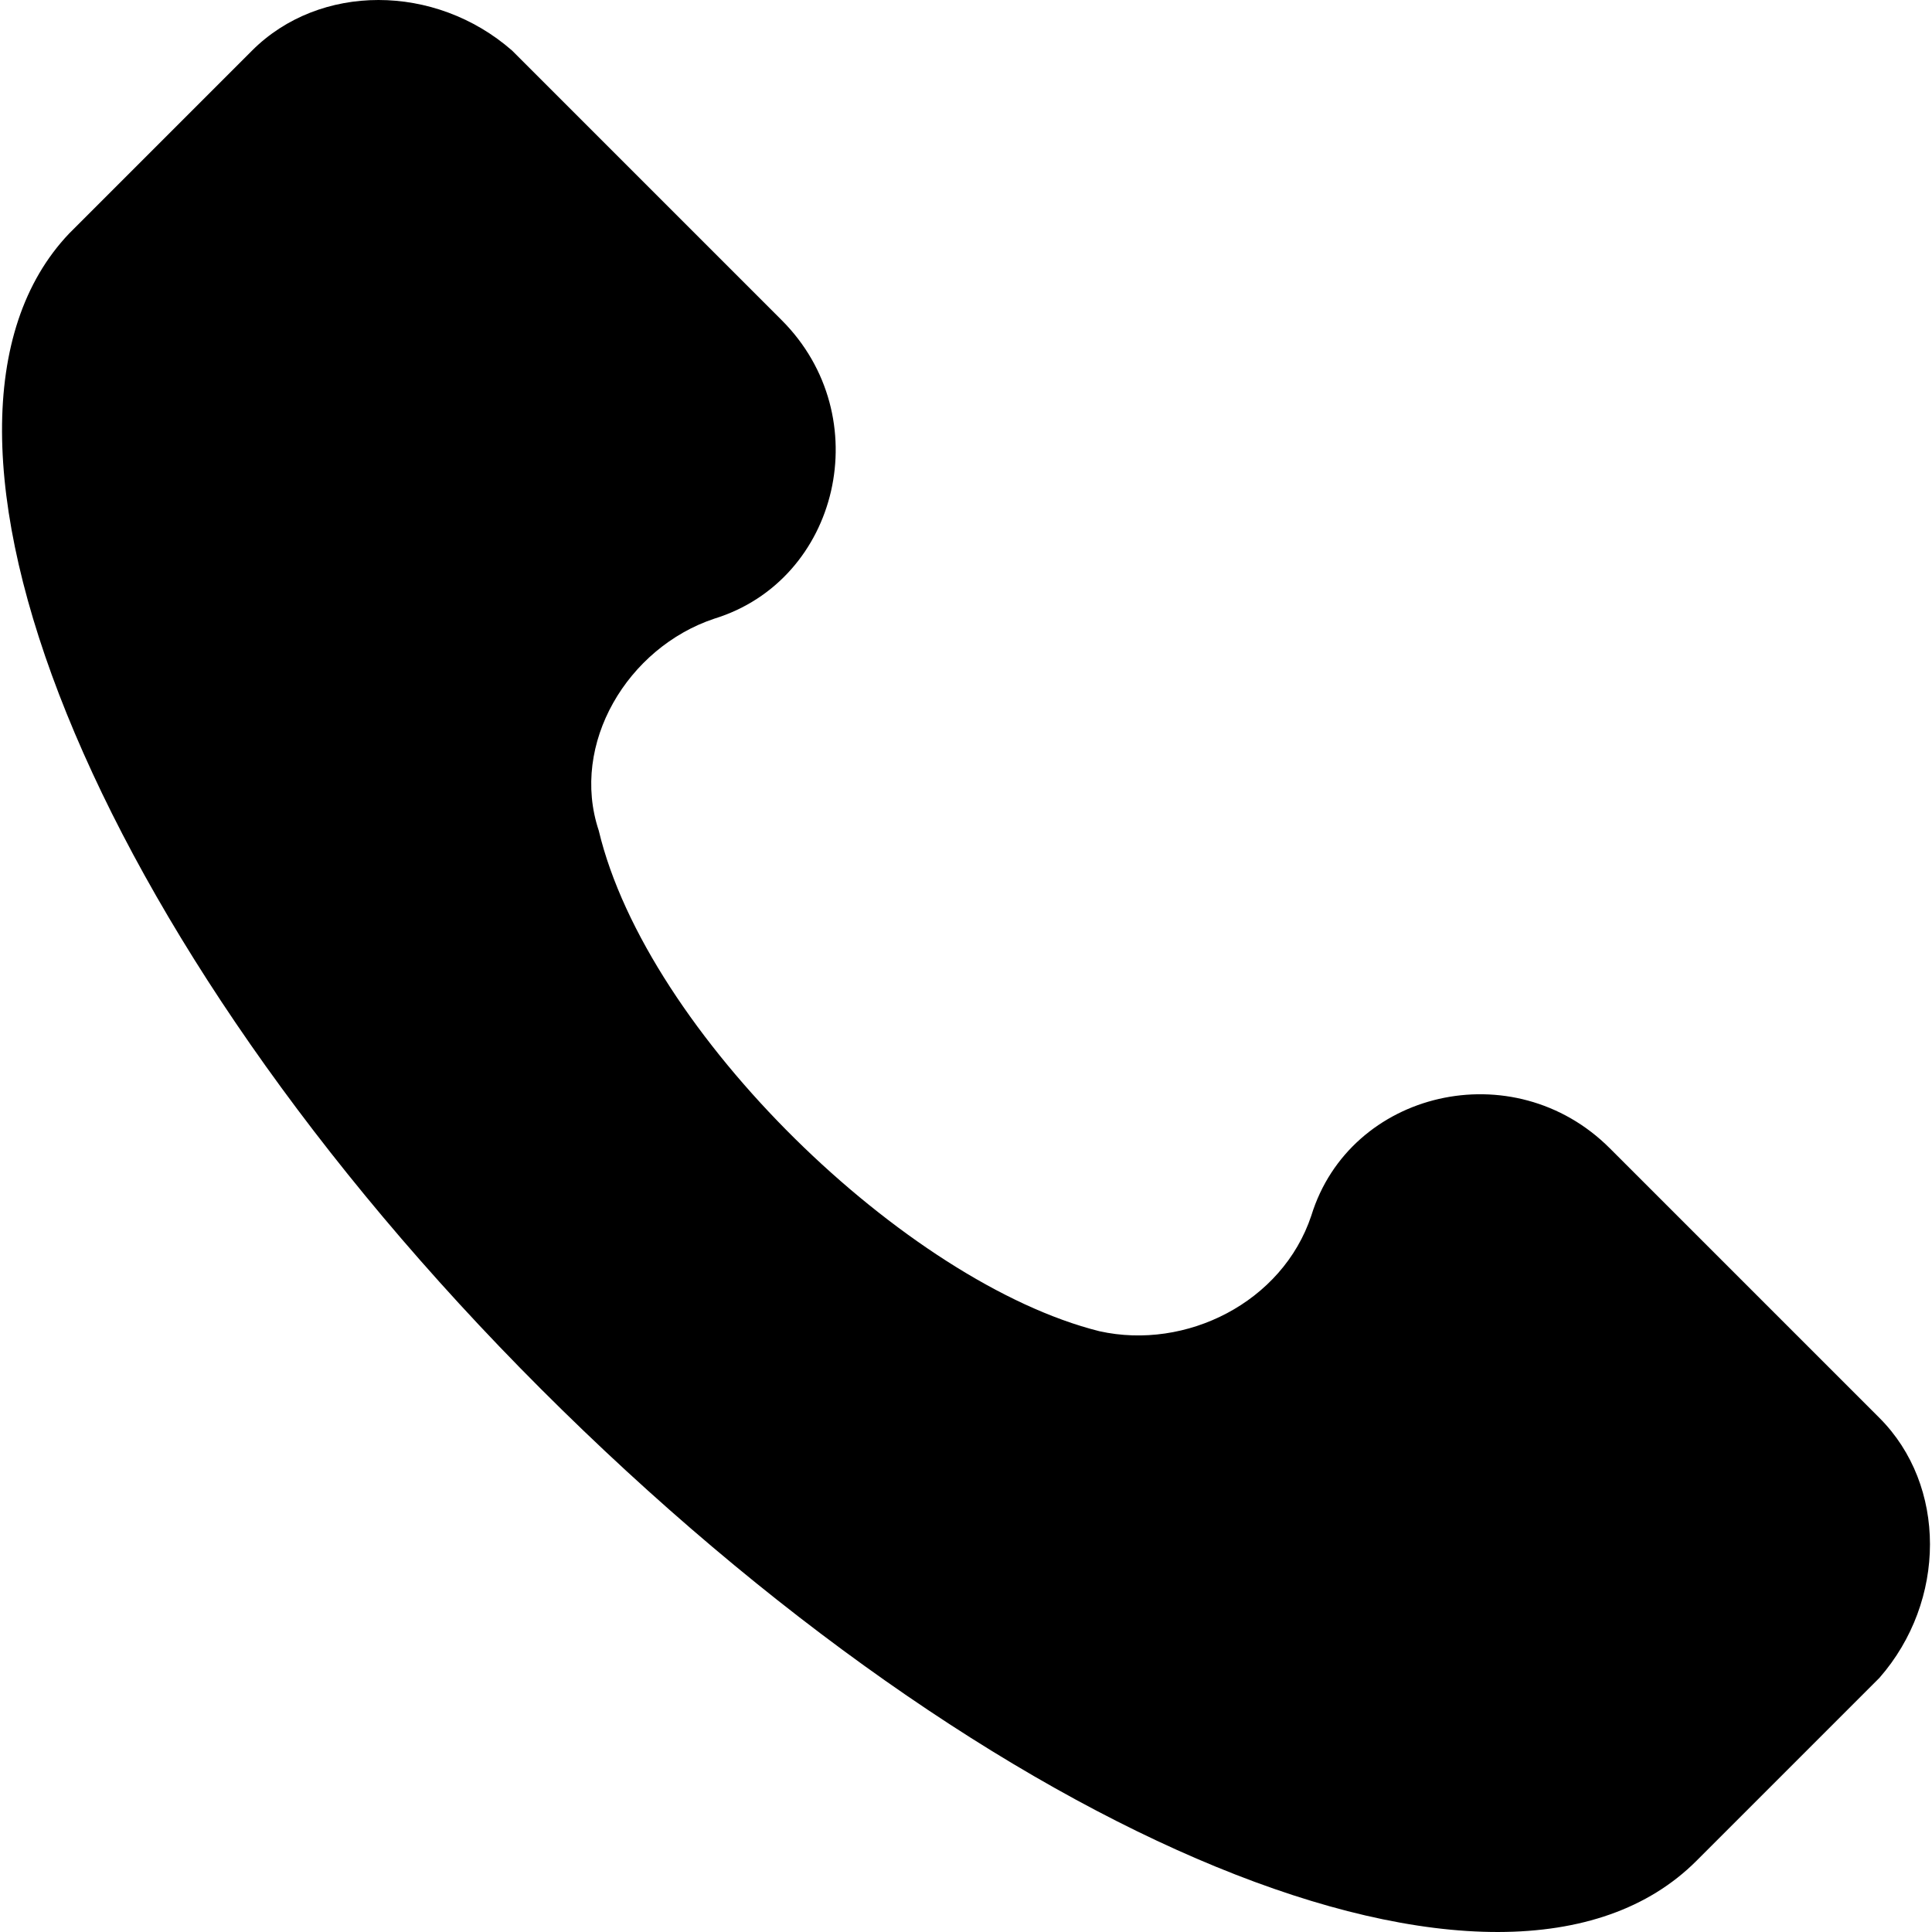
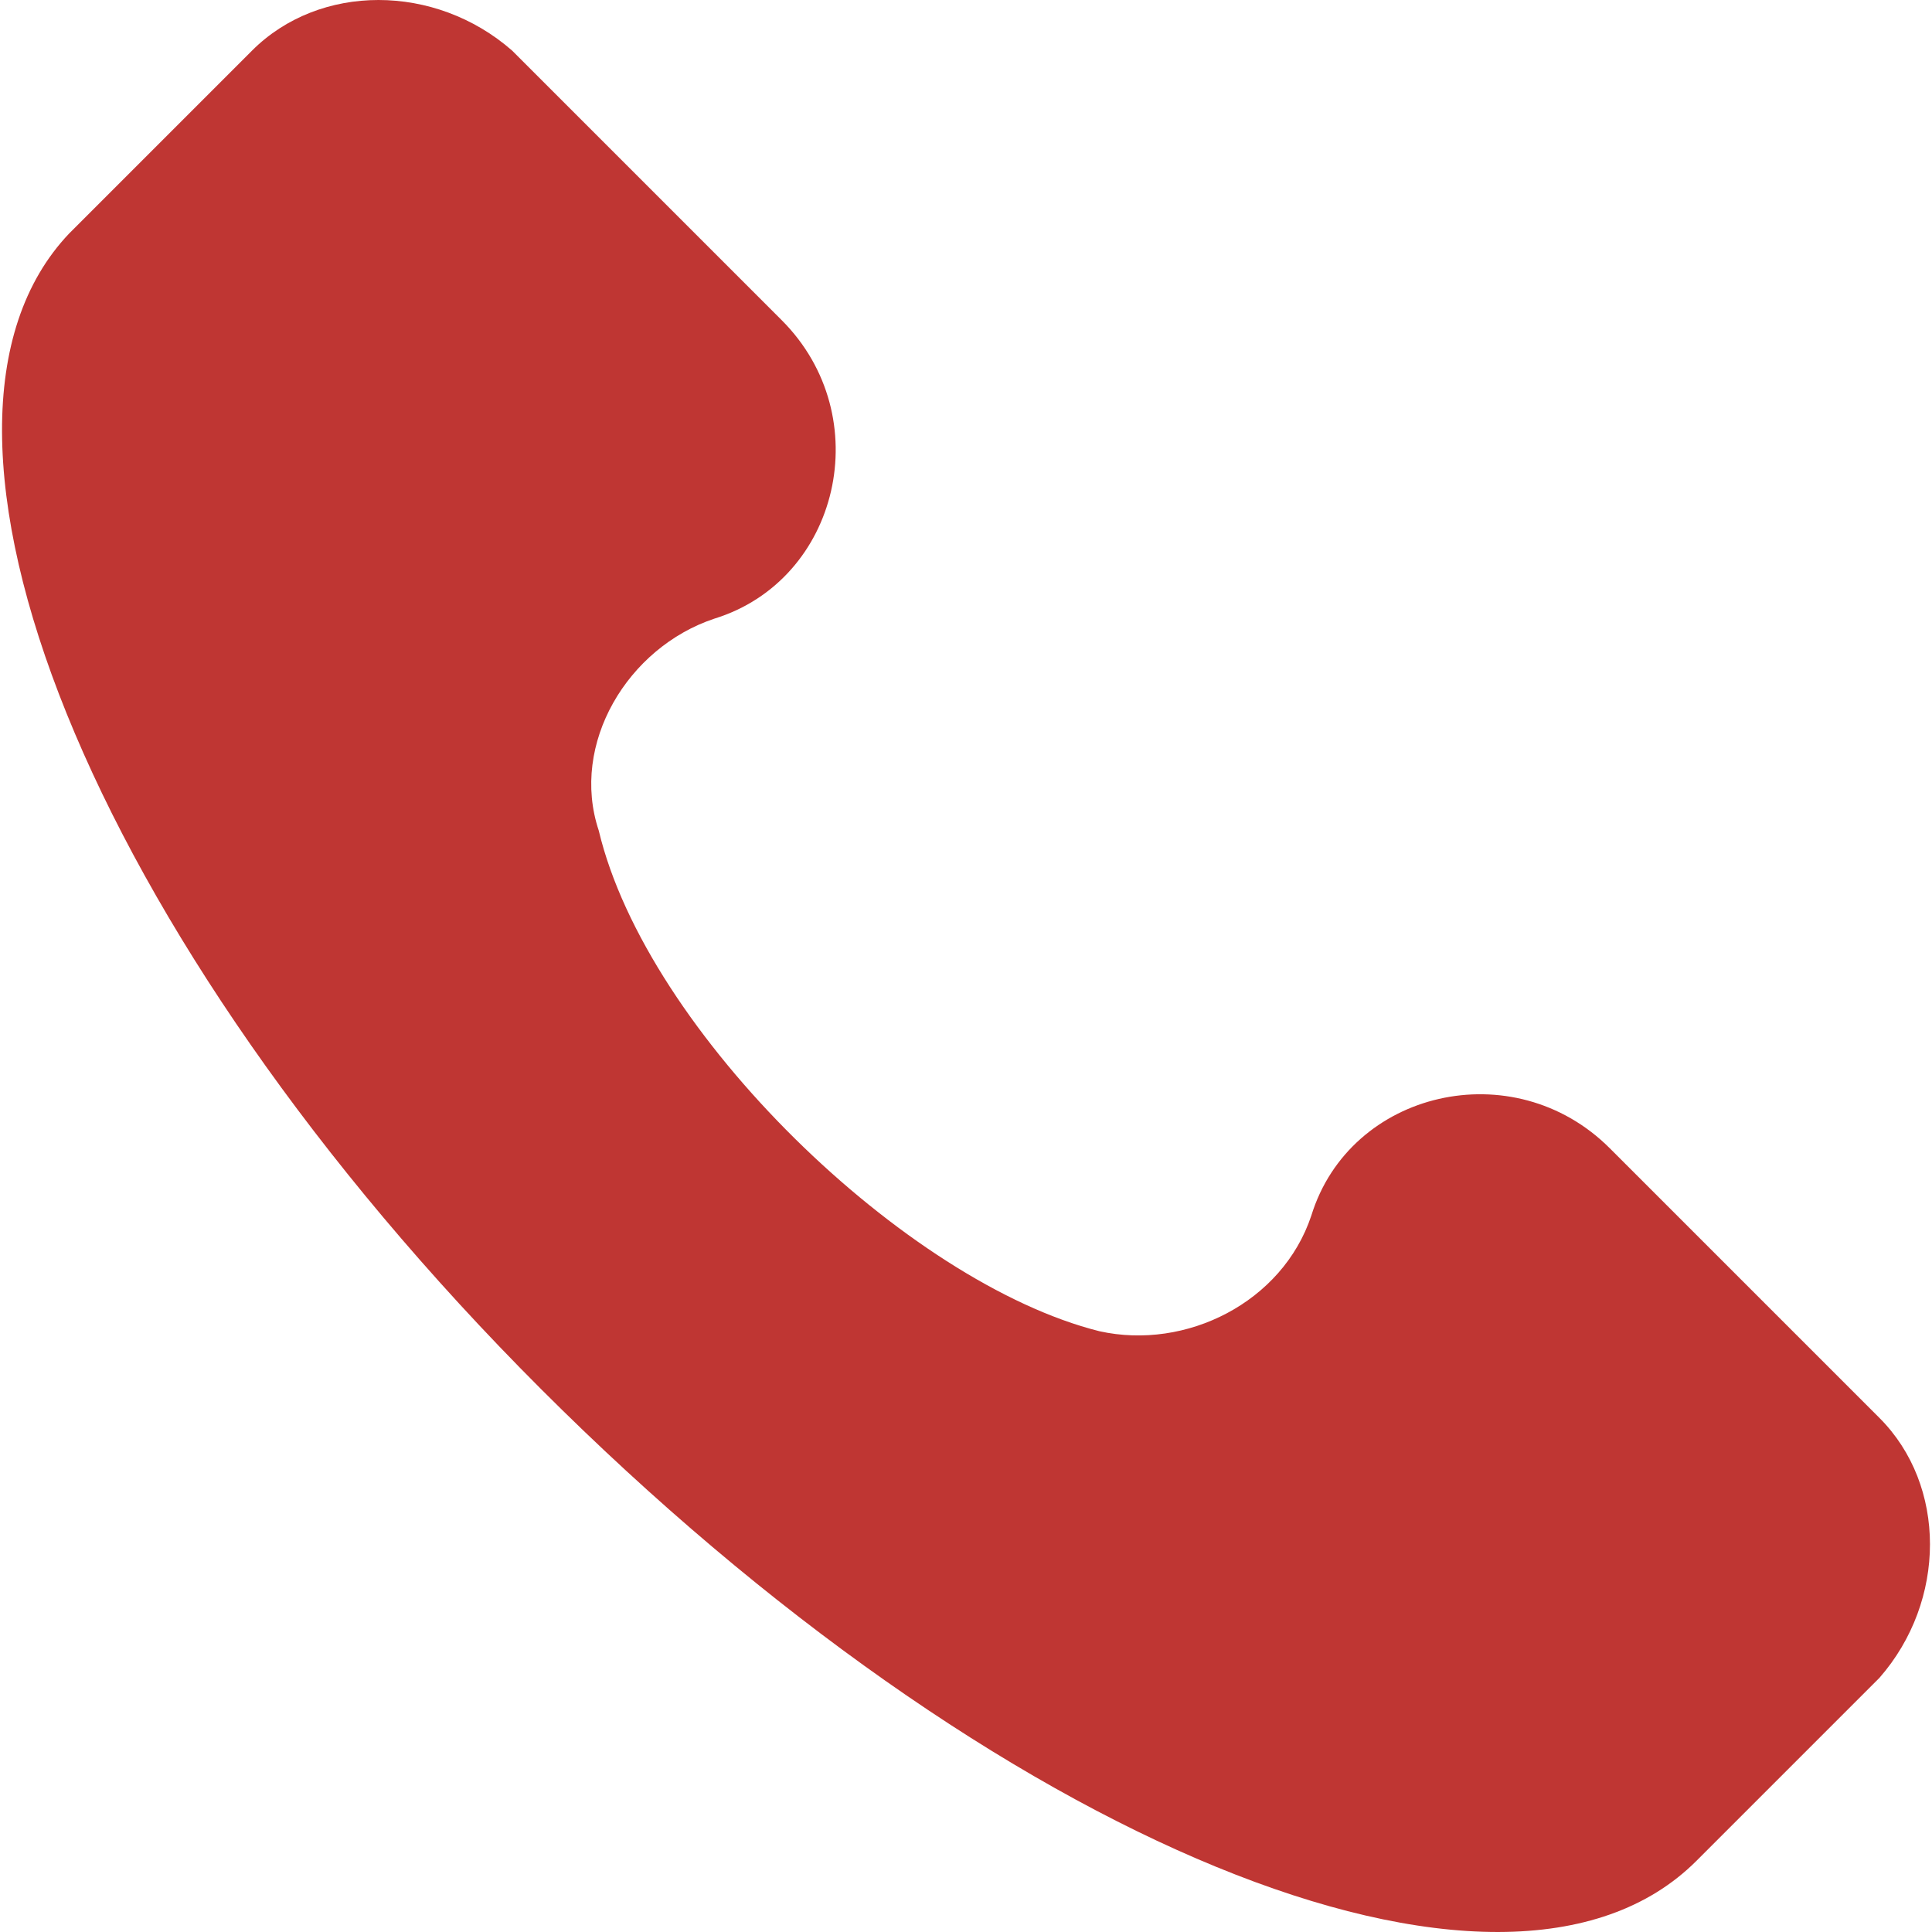
<svg xmlns="http://www.w3.org/2000/svg" version="1.1" id="Capa_1" x="0px" y="0px" viewBox="0 0 513.64 513.64" style="enable-background:new 0 0 513.64 513.64;" xml:space="preserve">
  <g>
    <g>
-       <path d="M499.66,376.96l-71.68-71.68c-25.6-25.6-69.12-15.359-79.36,17.92c-7.68,23.041-33.28,35.841-56.32,30.72    c-51.2-12.8-120.32-79.36-133.12-133.12c-7.68-23.041,7.68-48.641,30.72-56.32c33.28-10.24,43.52-53.76,17.92-79.36l-71.68-71.68    c-20.48-17.92-51.2-17.92-69.12,0l-48.64,48.64c-48.64,51.2,5.12,186.88,125.44,307.2c120.32,120.32,256,176.641,307.2,125.44    l48.64-48.64C517.581,425.6,517.581,394.88,499.66,376.96z" />
+       <path d="M499.66,376.96l-71.68-71.68c-25.6-25.6-69.12-15.359-79.36,17.92c-7.68,23.041-33.28,35.841-56.32,30.72    c-51.2-12.8-120.32-79.36-133.12-133.12c-7.68-23.041,7.68-48.641,30.72-56.32c33.28-10.24,43.52-53.76,17.92-79.36l-71.68-71.68    c-20.48-17.92-51.2-17.92-69.12,0l-48.64,48.64c-48.64,51.2,5.12,186.88,125.44,307.2c120.32,120.32,256,176.641,307.2,125.44    l48.64-48.64C517.581,425.6,517.581,394.88,499.66,376.96z" fill="#bf3633" />
    </g>
  </g>
  <g>
</g>
  <g>
</g>
  <g>
</g>
  <g>
</g>
  <g>
</g>
  <g>
</g>
  <g>
</g>
  <g>
</g>
  <g>
</g>
  <g>
</g>
  <g>
</g>
  <g>
</g>
  <g>
</g>
  <g>
</g>
  <g>
</g>
</svg>
